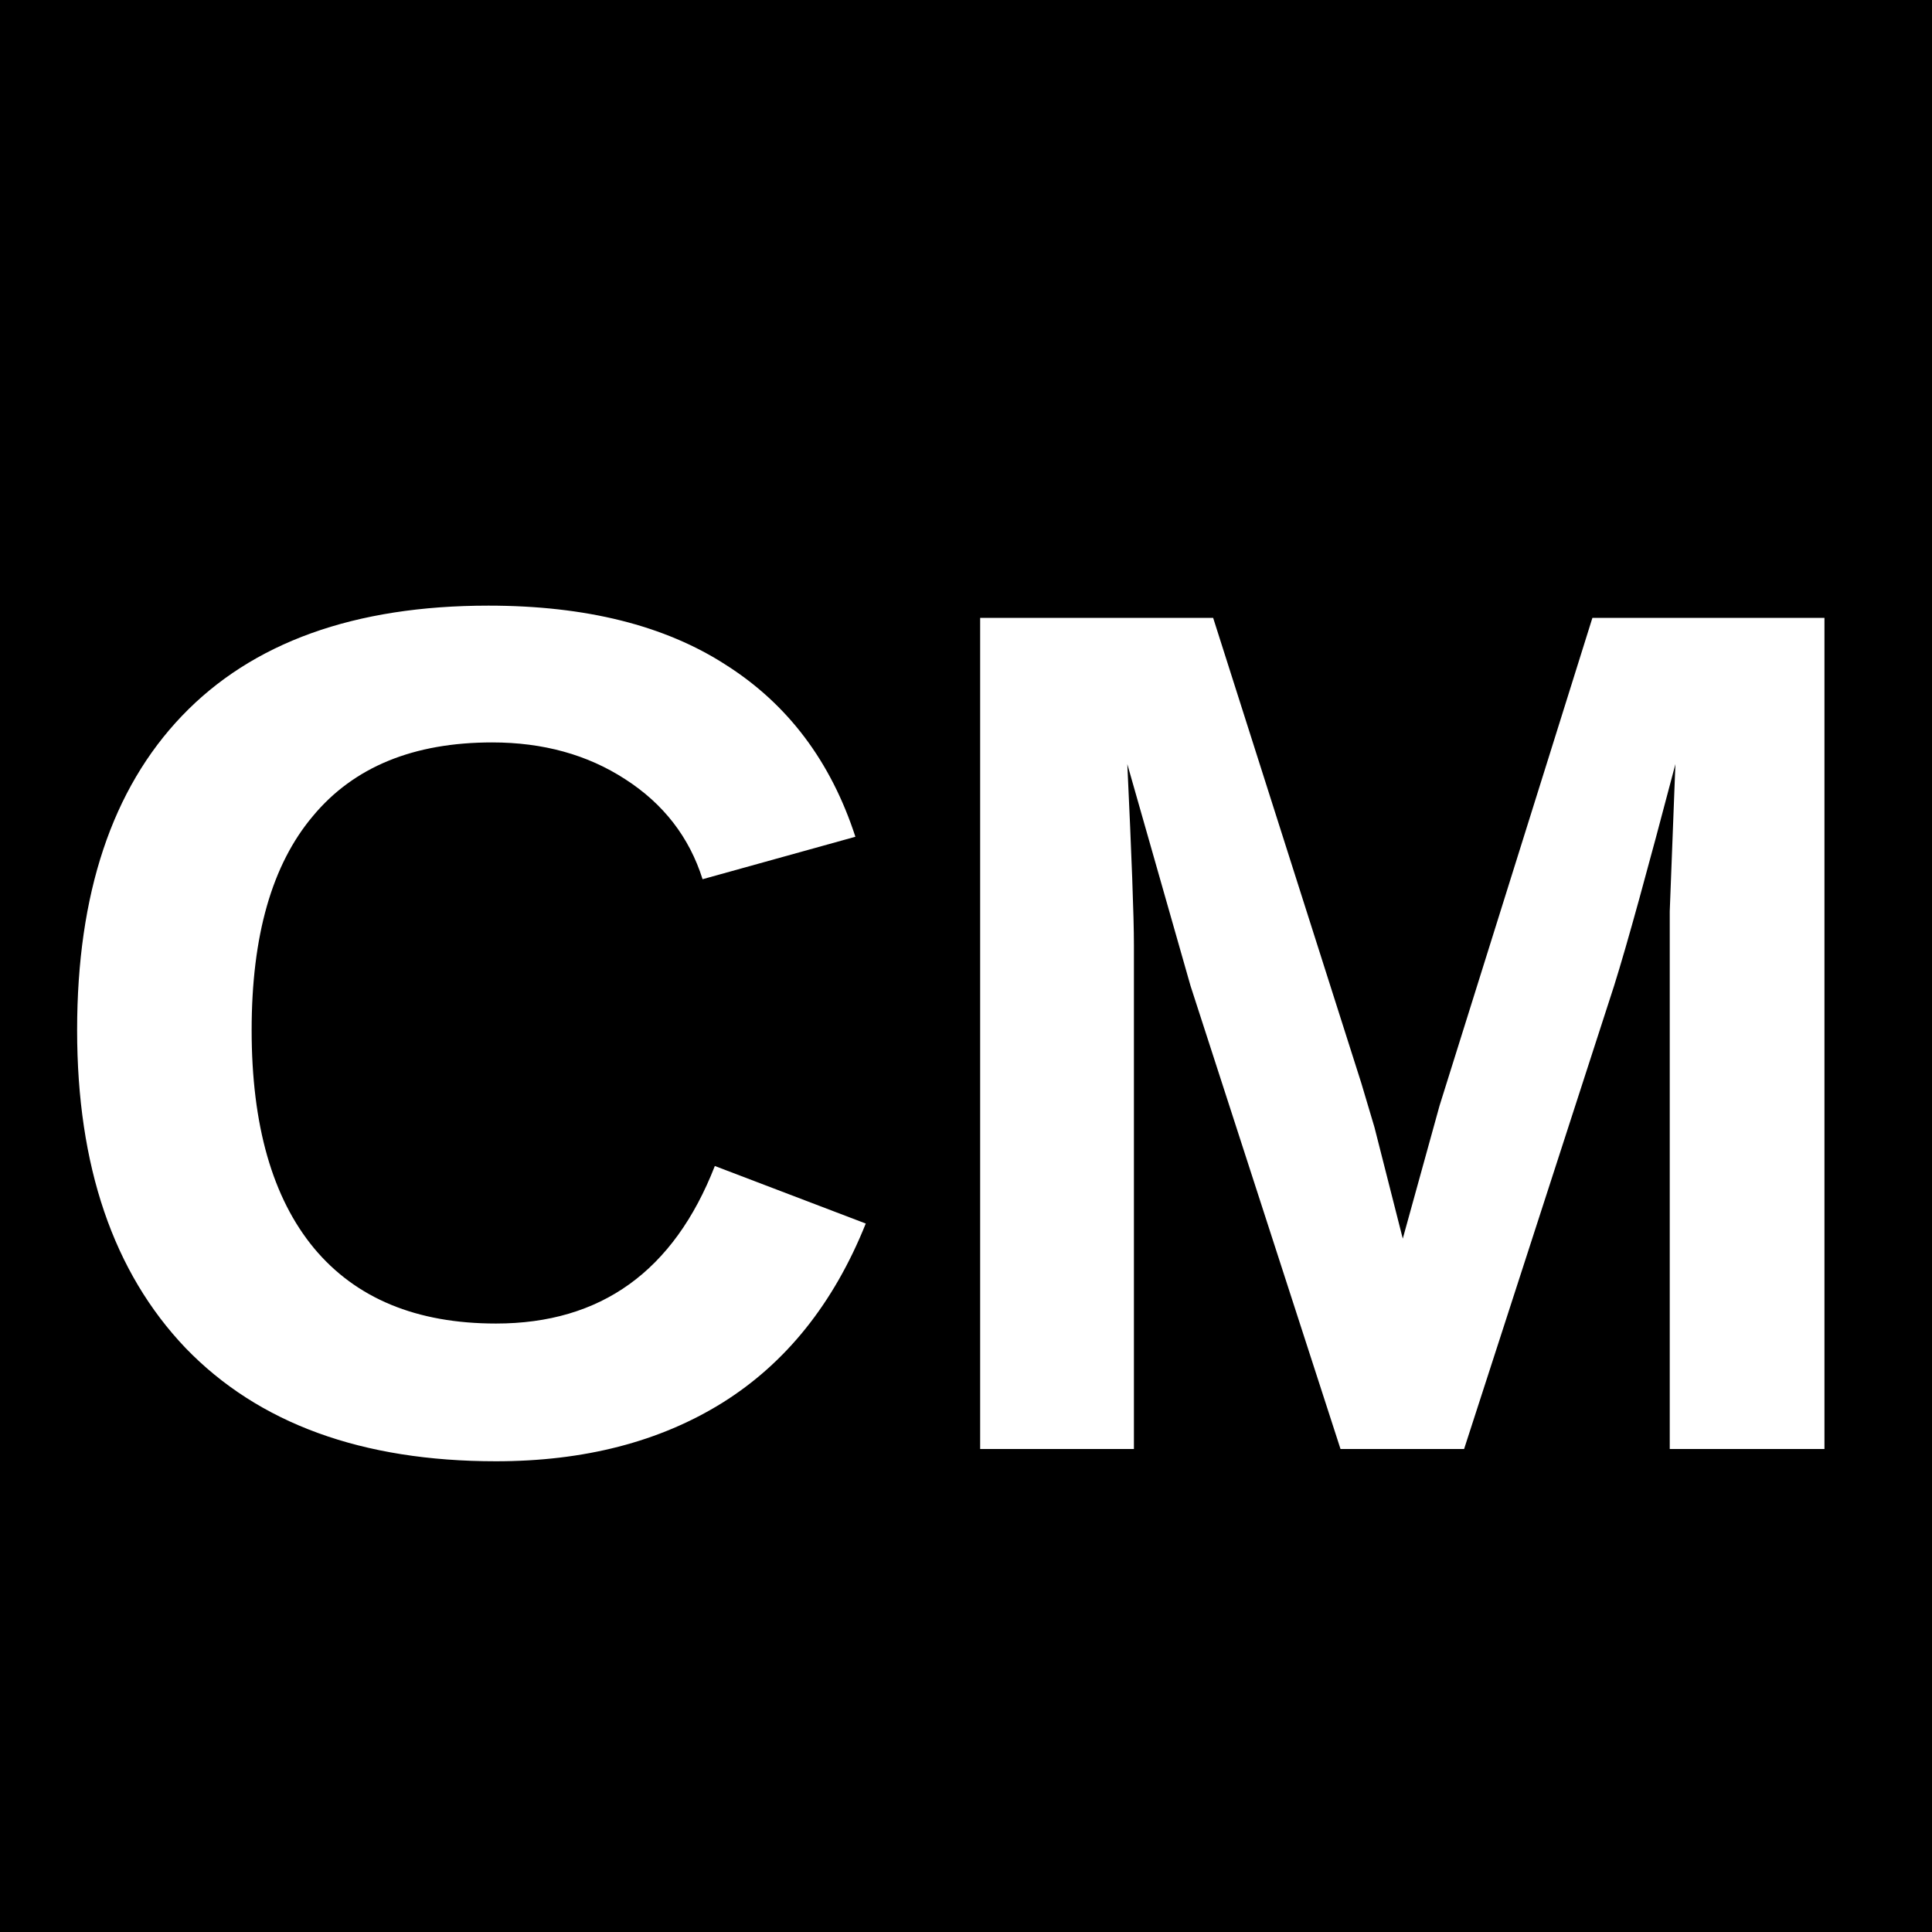
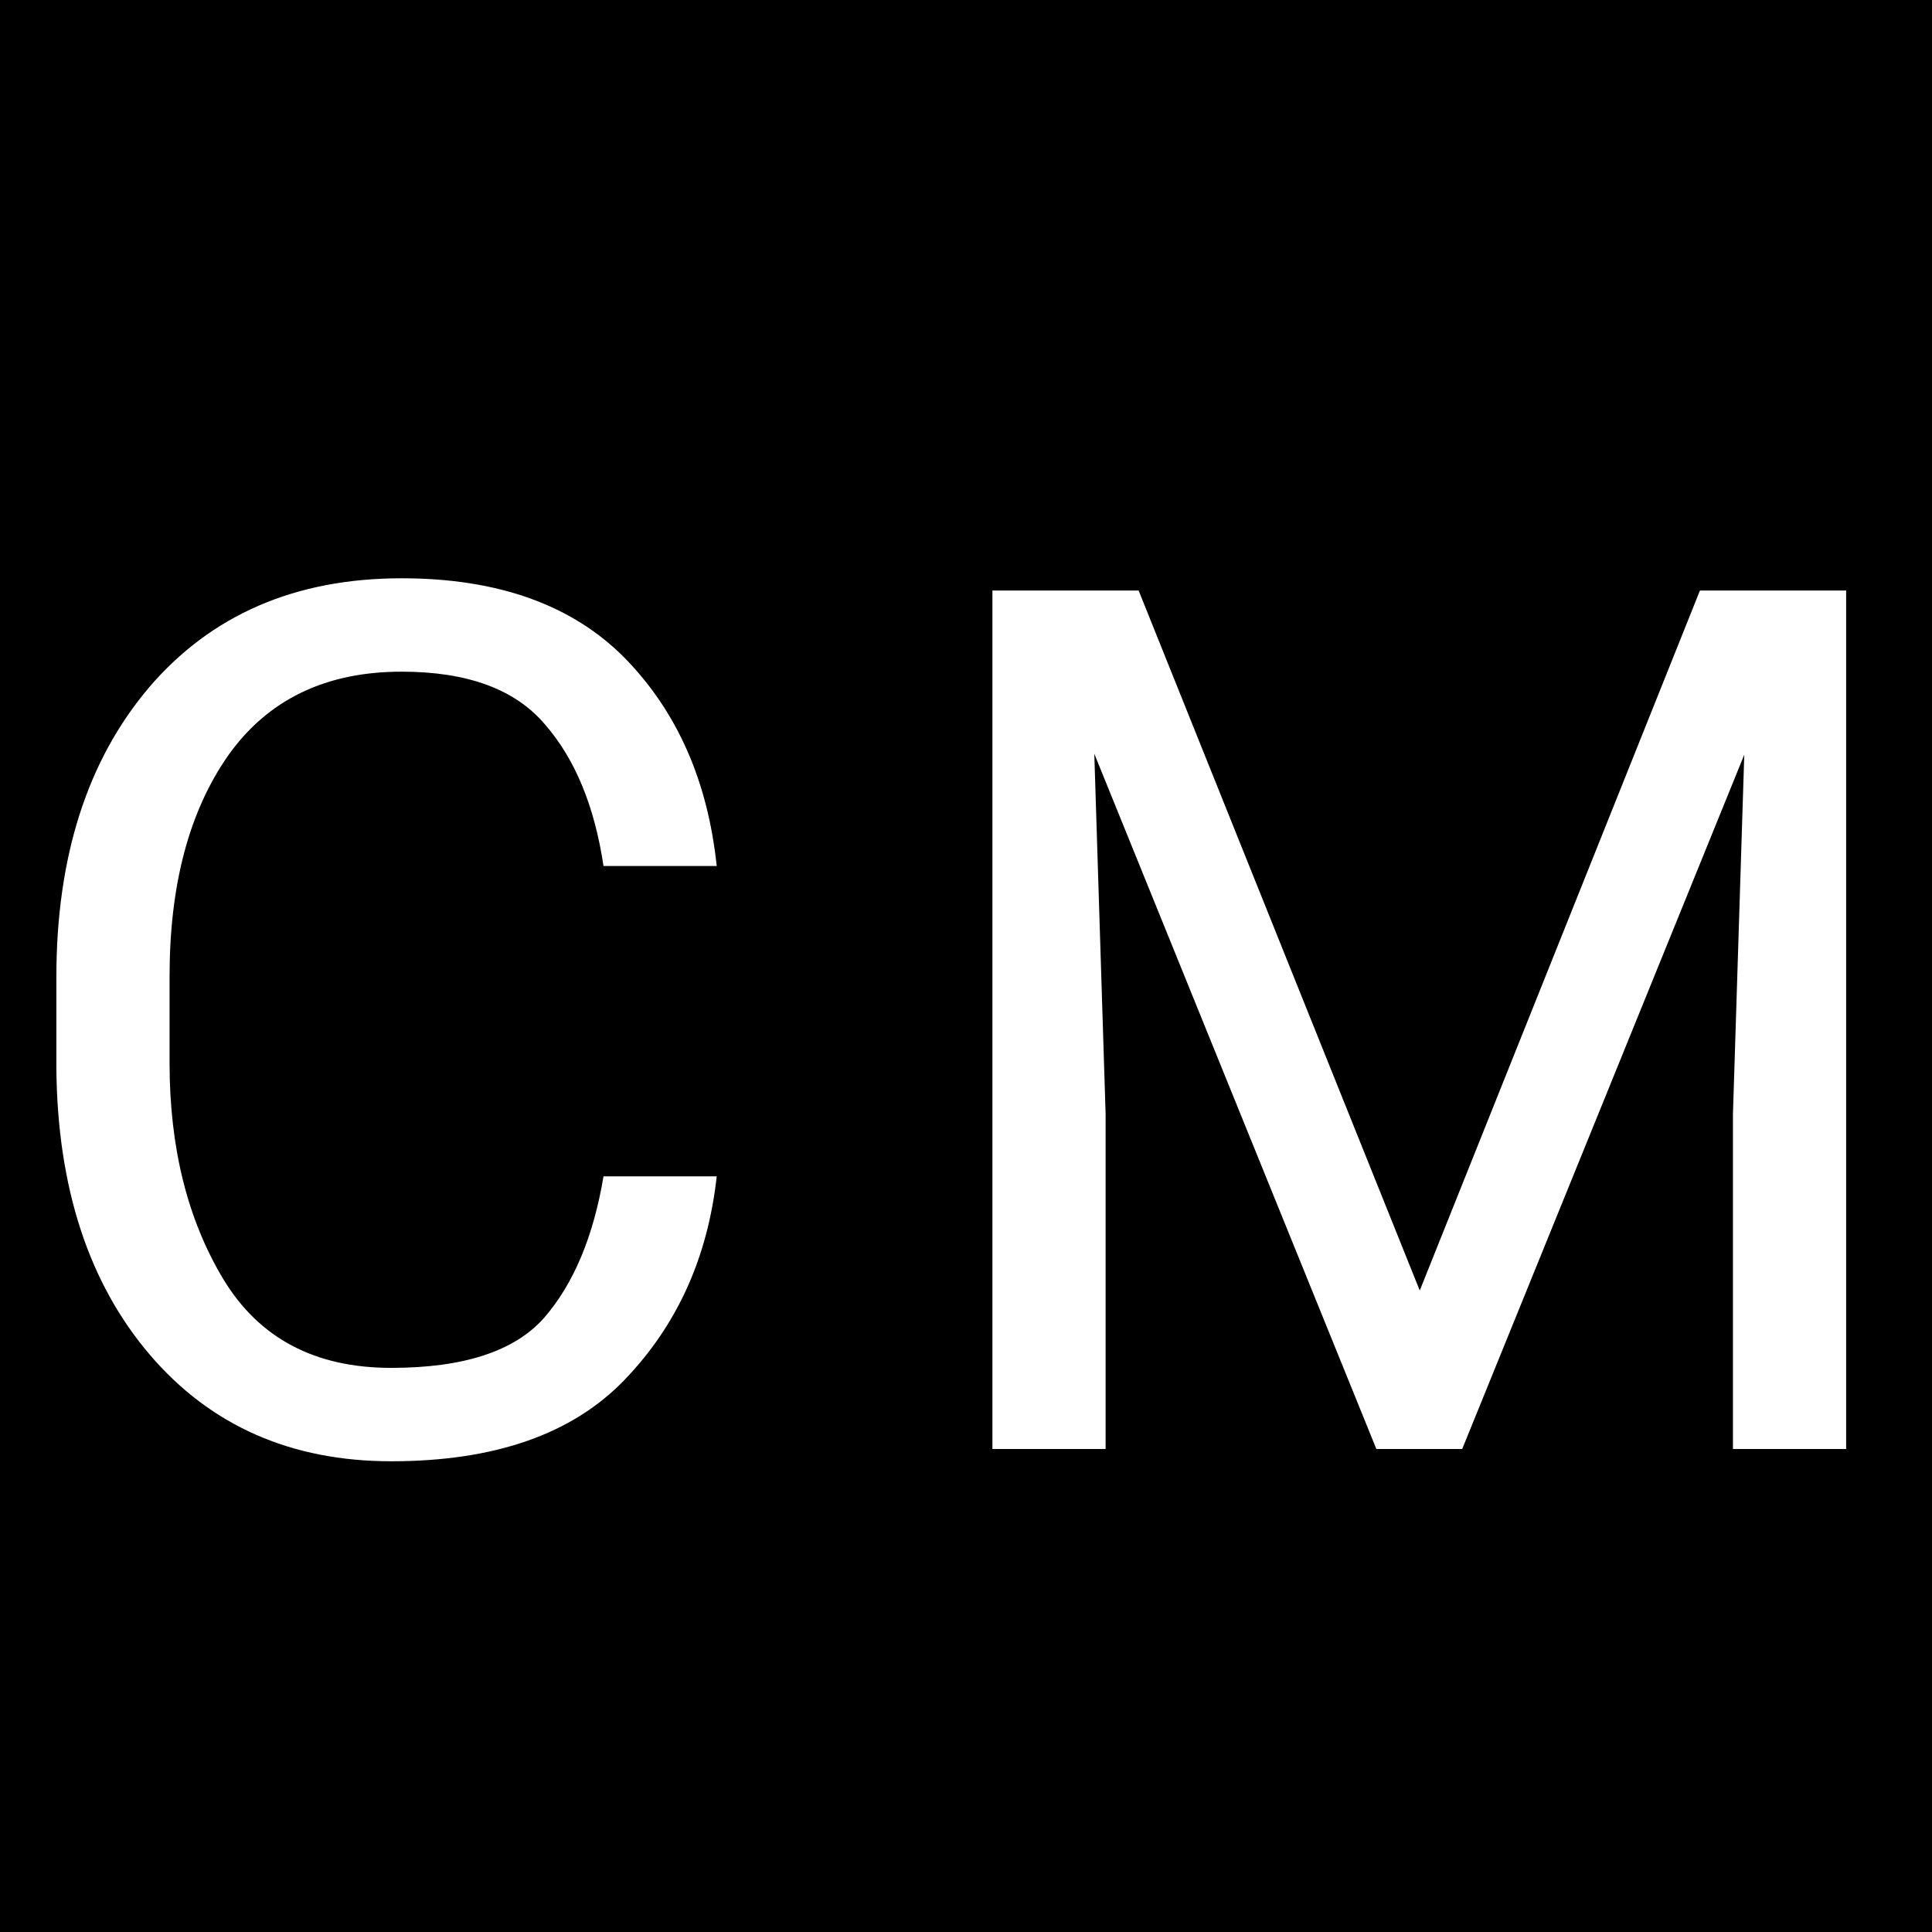
<svg xmlns="http://www.w3.org/2000/svg" viewBox="0 0 32 32">
  <rect width="32" height="32" fill="#000000" />
-   <text x="16" y="24" font-family="Arial, sans-serif" font-size="20" font-weight="900" fill="#ffffff" text-anchor="middle">CM</text>
+   <text x="16" y="24" font-family="-apple-system, BlinkMacSystemFont, 'Segoe UI', 'Roboto', 'Oxygen', 'Ubuntu', 'Cantarell', sans-serif" font-size="20" font-weight="400" fill="#ffffff" text-anchor="middle" letter-spacing="0.1em">CM</text>
</svg>
